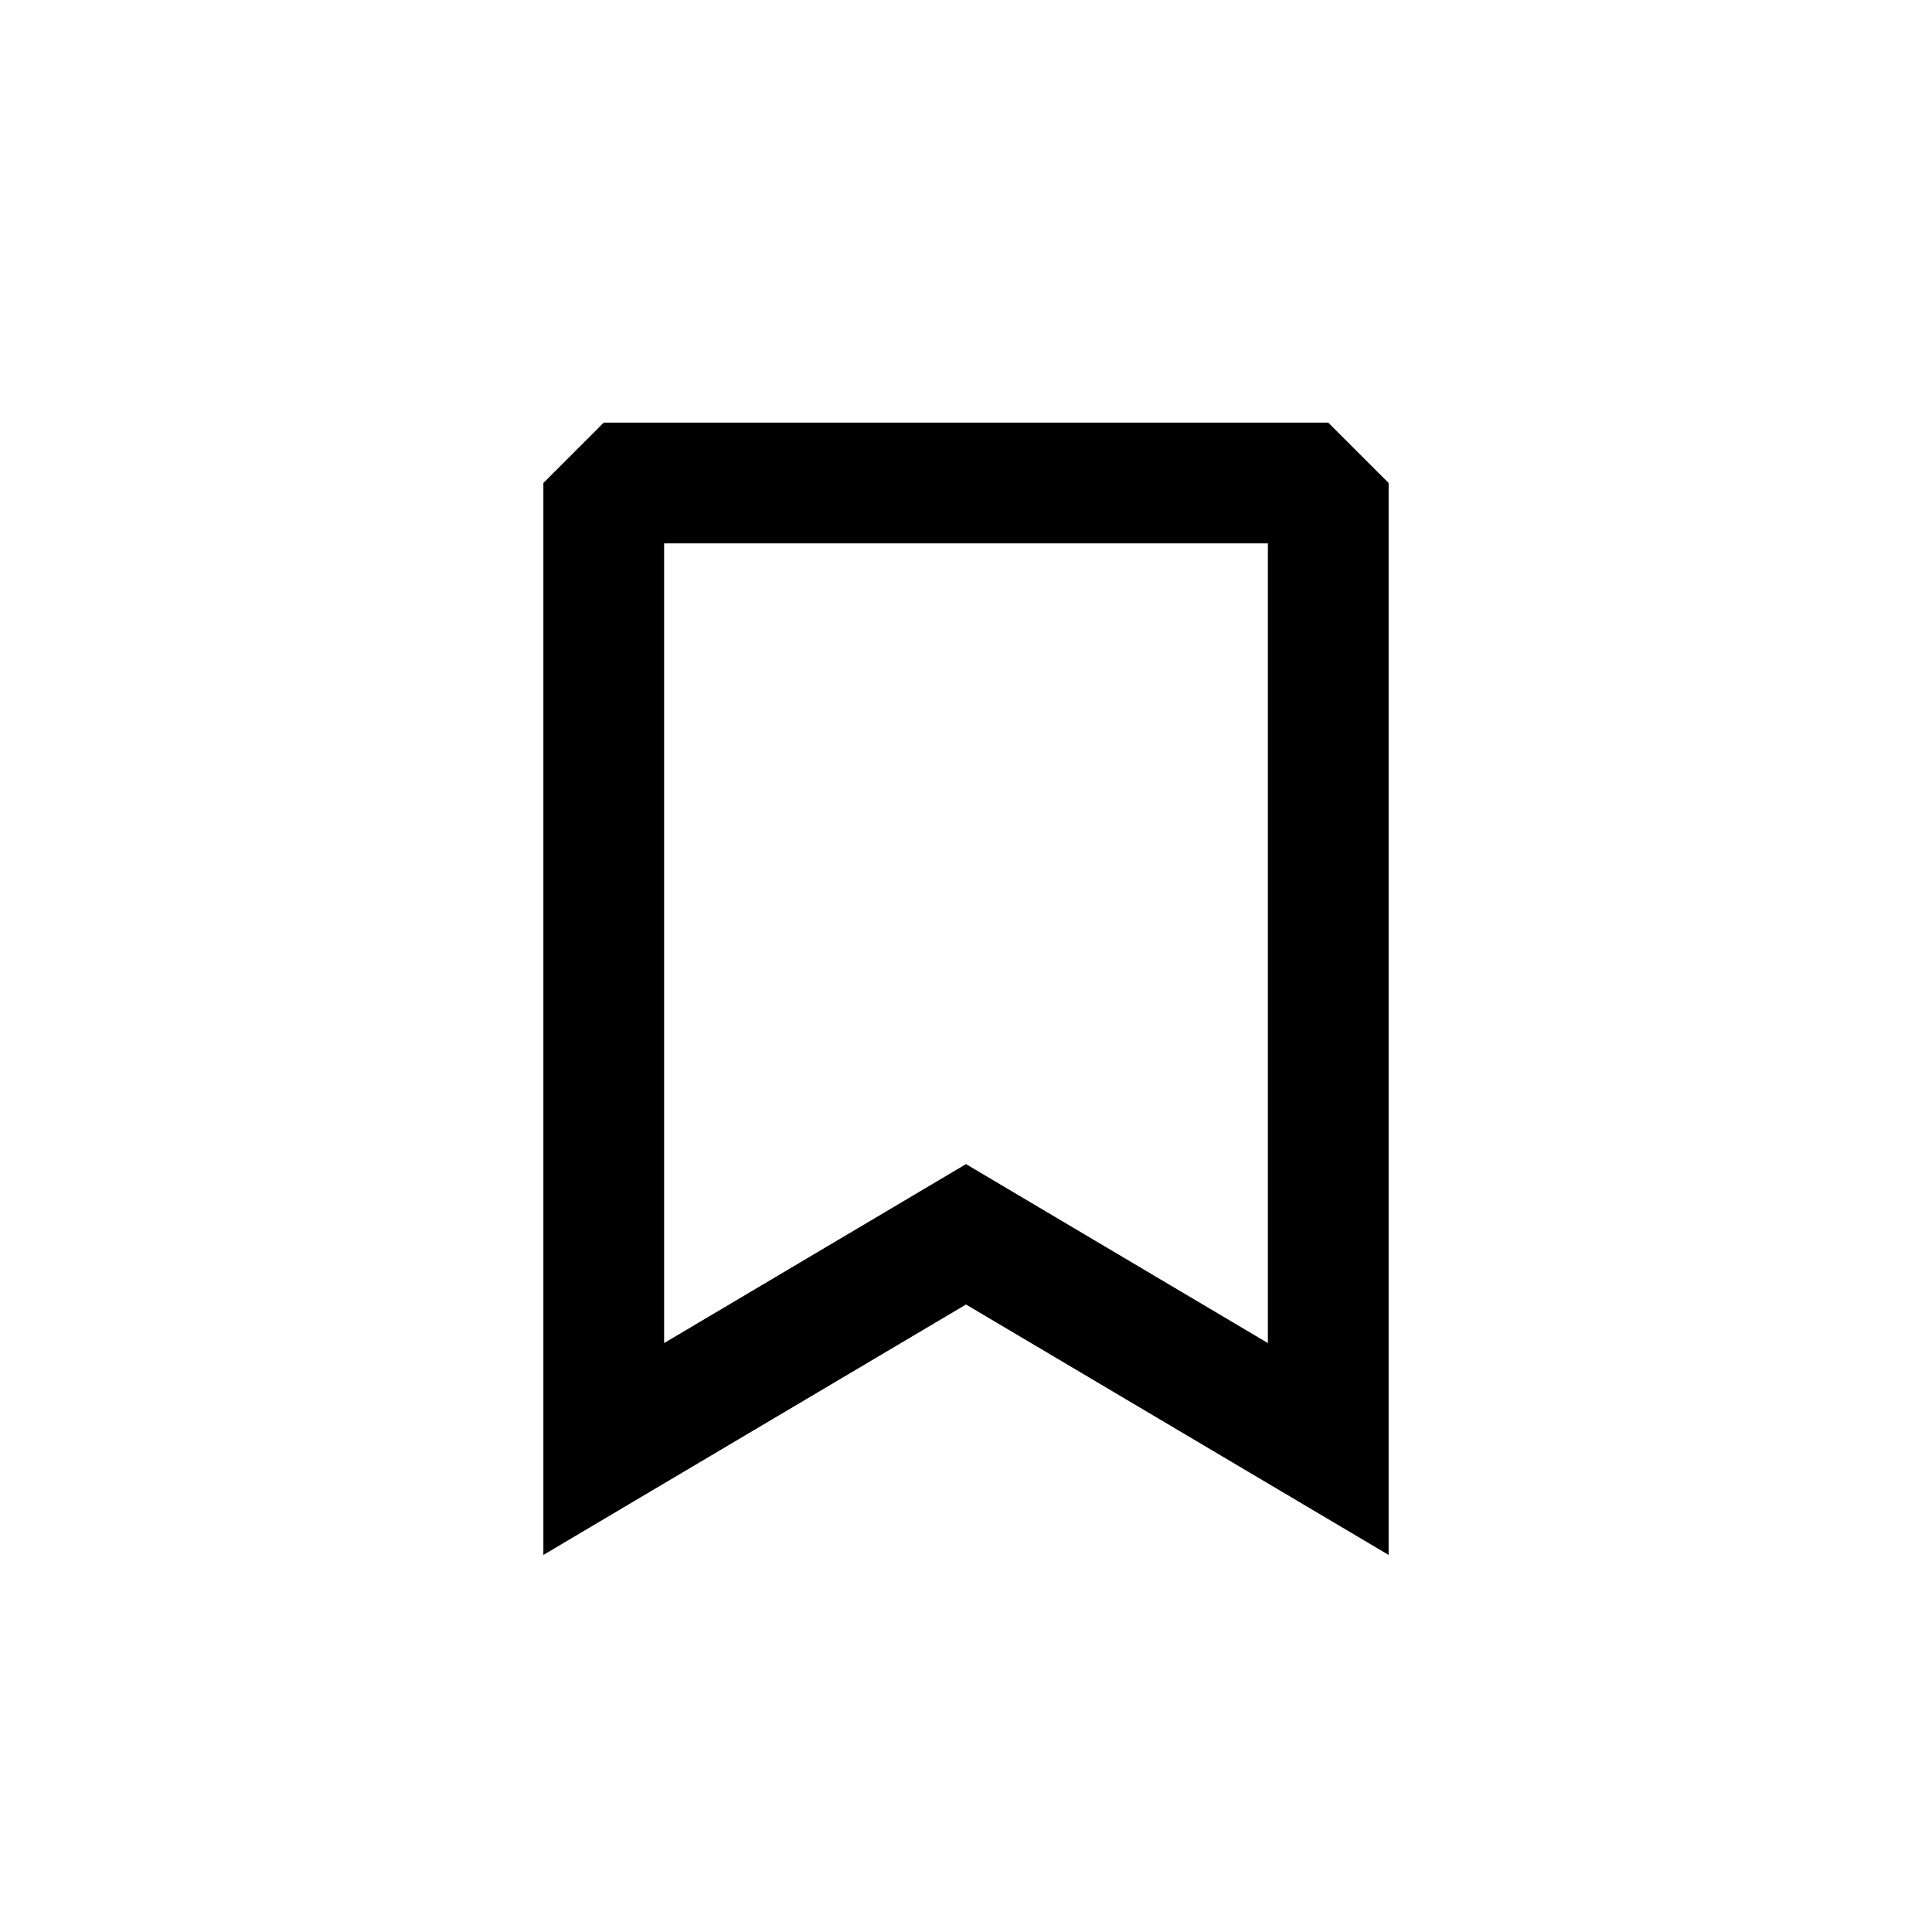
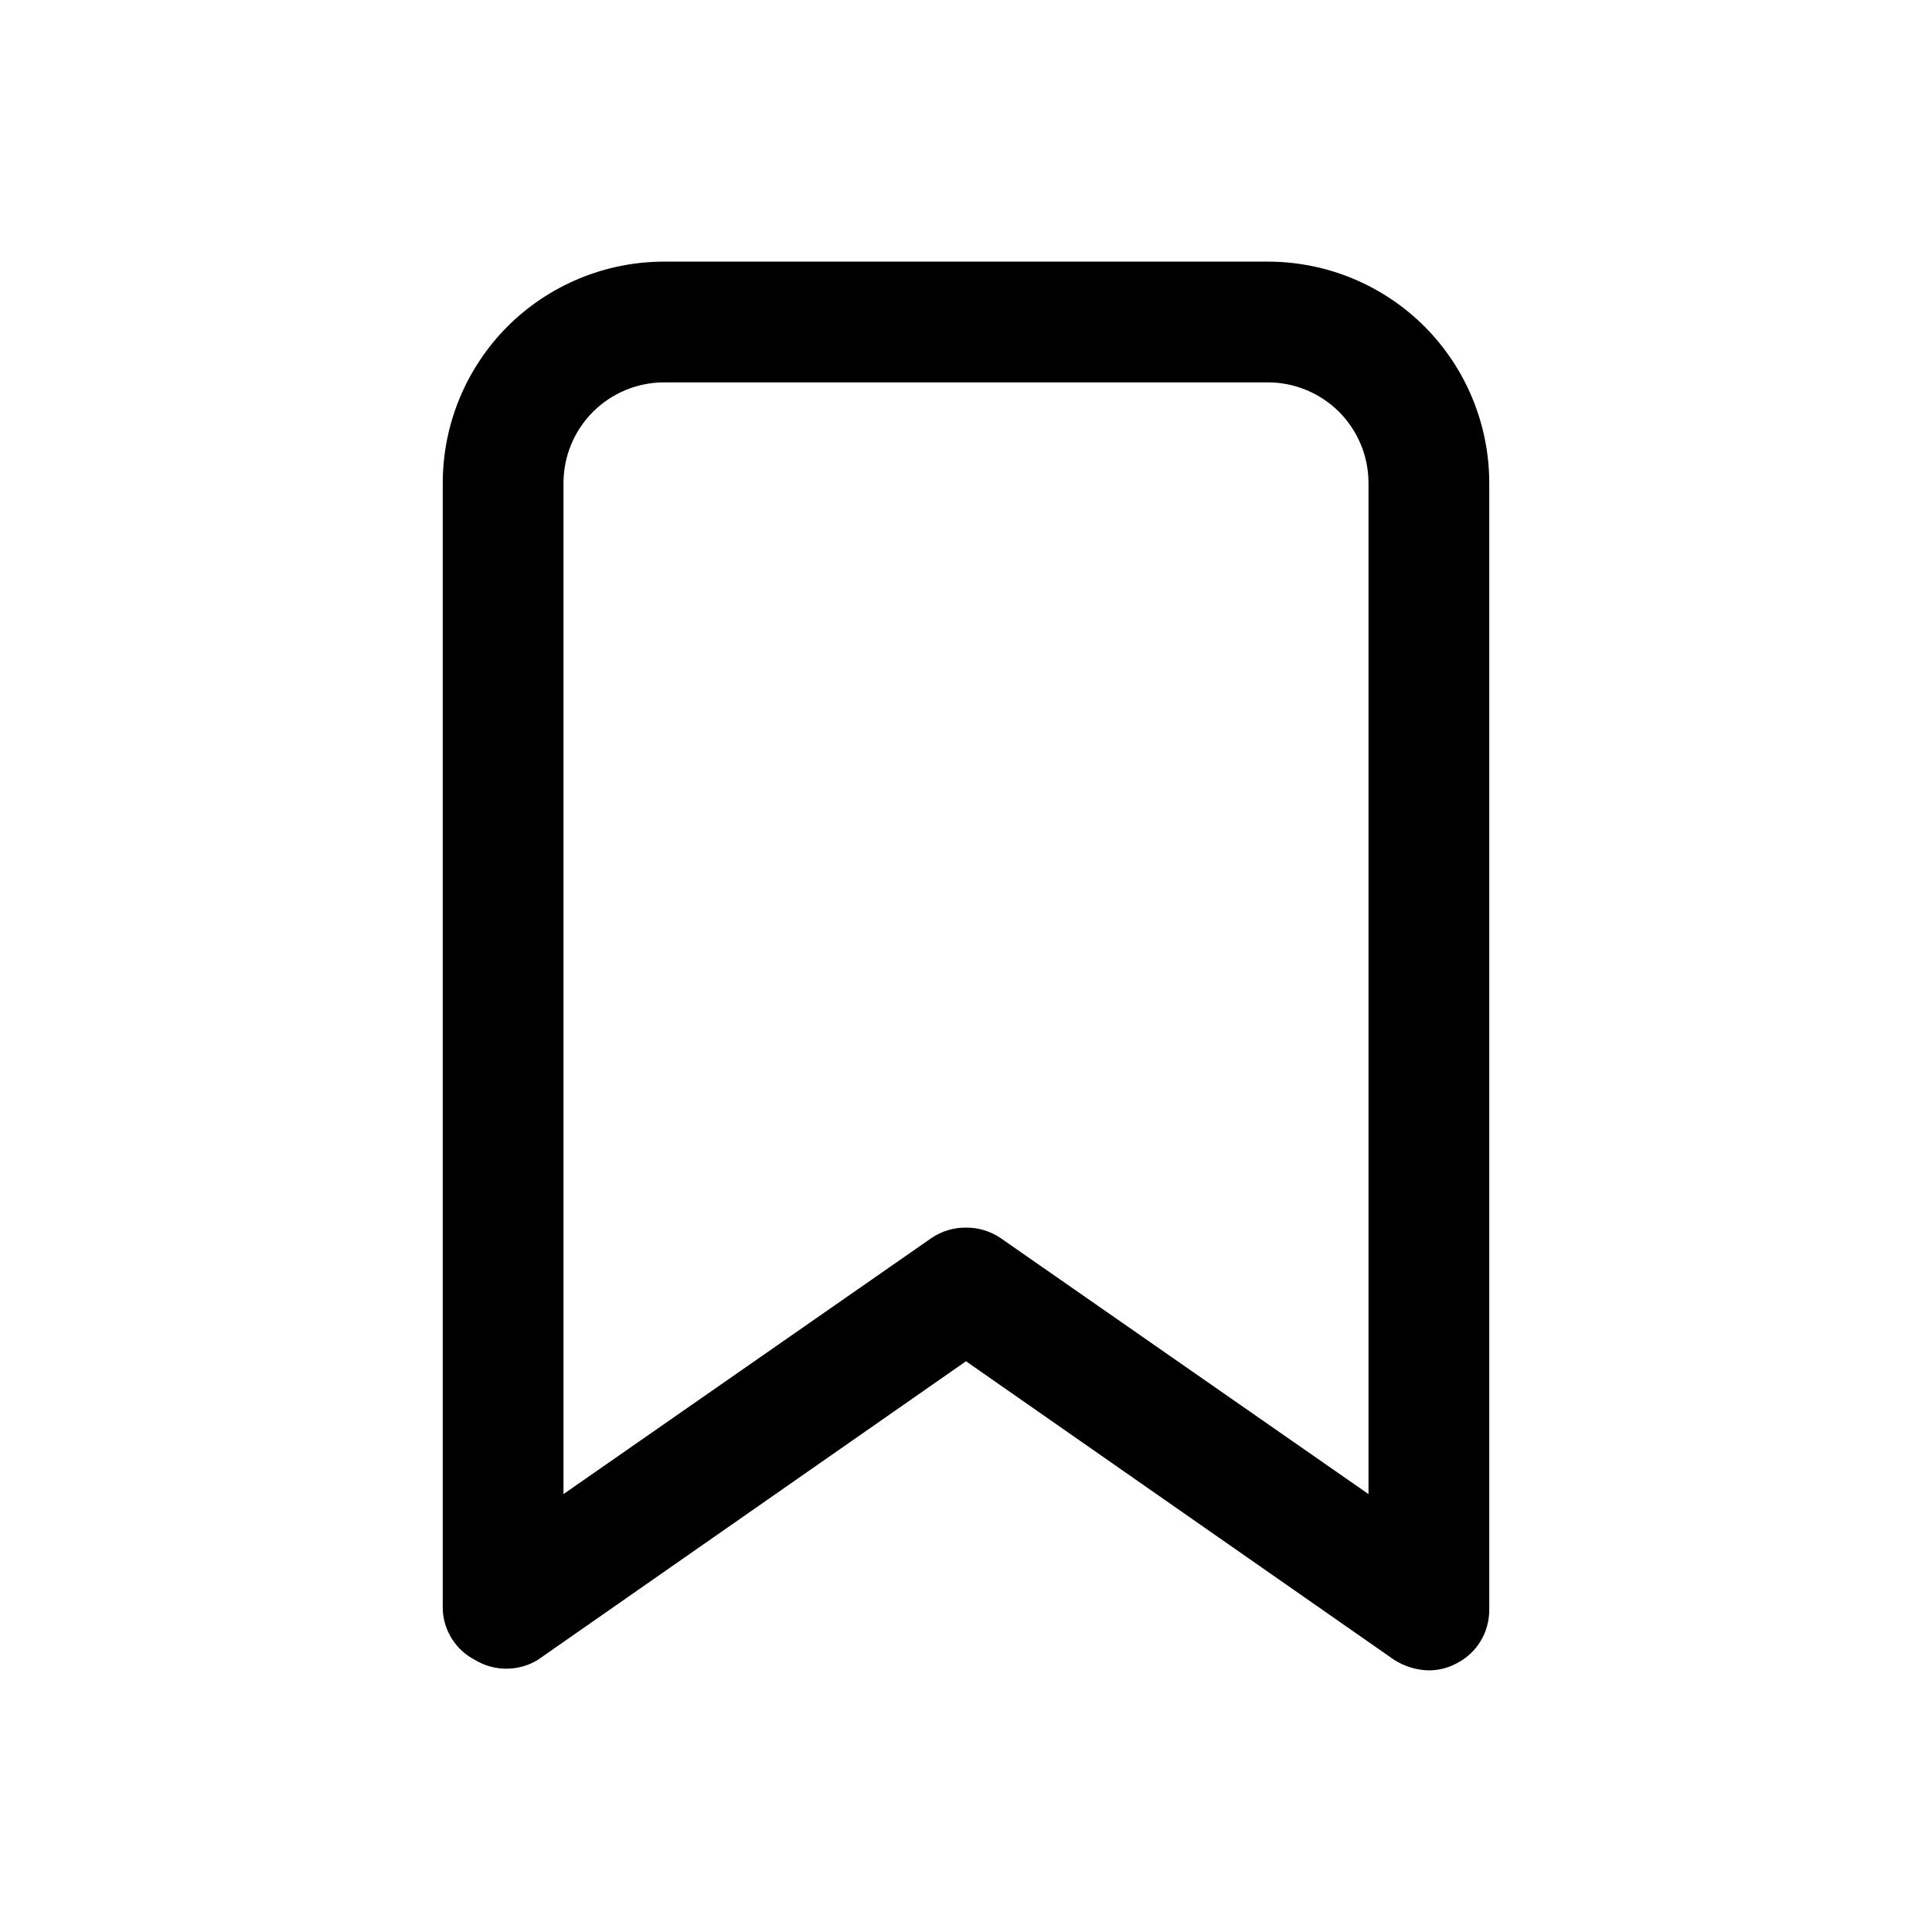
<svg xmlns="http://www.w3.org/2000/svg" width="800px" height="800px" viewBox="0 0 24 24" fill="none">
-   <g id="SVGRepo_bgCarrier" stroke-width="0" />
-   <g id="SVGRepo_tracerCarrier" stroke-linecap="round" stroke-linejoin="round" />
-   <g id="SVGRepo_iconCarrier">
-     <path fill-rule="evenodd" clip-rule="evenodd" d="M6.75 6L7.5 5.25H16.5L17.25 6V19.316L12 16.205L6.75 19.316V6ZM8.25 6.75V16.684L12 14.461L15.75 16.684V6.75H8.25Z" fill="#000000" />
-   </g>
+   <path d="M17.75 20.75C17.597 20.747 17.449 20.702 17.32 20.62L12 16.91L6.68 20.62C6.562 20.692 6.428 20.729 6.29 20.729C6.152 20.729 6.018 20.692 5.9 20.62C5.785 20.561 5.687 20.472 5.617 20.363C5.547 20.255 5.507 20.129 5.5 20V6C5.5 5.271 5.79 4.571 6.305 4.055C6.821 3.54 7.521 3.25 8.25 3.25H15.75C16.479 3.25 17.179 3.54 17.695 4.055C18.21 4.571 18.5 5.271 18.5 6V20C18.5 20.136 18.463 20.27 18.393 20.386C18.322 20.503 18.221 20.597 18.1 20.66C17.993 20.719 17.872 20.75 17.75 20.75ZM12 15.25C12.153 15.248 12.303 15.294 12.43 15.38L17 18.56V6C17 5.668 16.868 5.351 16.634 5.116C16.399 4.882 16.081 4.75 15.75 4.75H8.25C7.918 4.75 7.601 4.882 7.366 5.116C7.132 5.351 7 5.668 7 6V18.56L11.57 15.38C11.697 15.294 11.847 15.248 12 15.25Z" fill="#000000" />
</svg>
